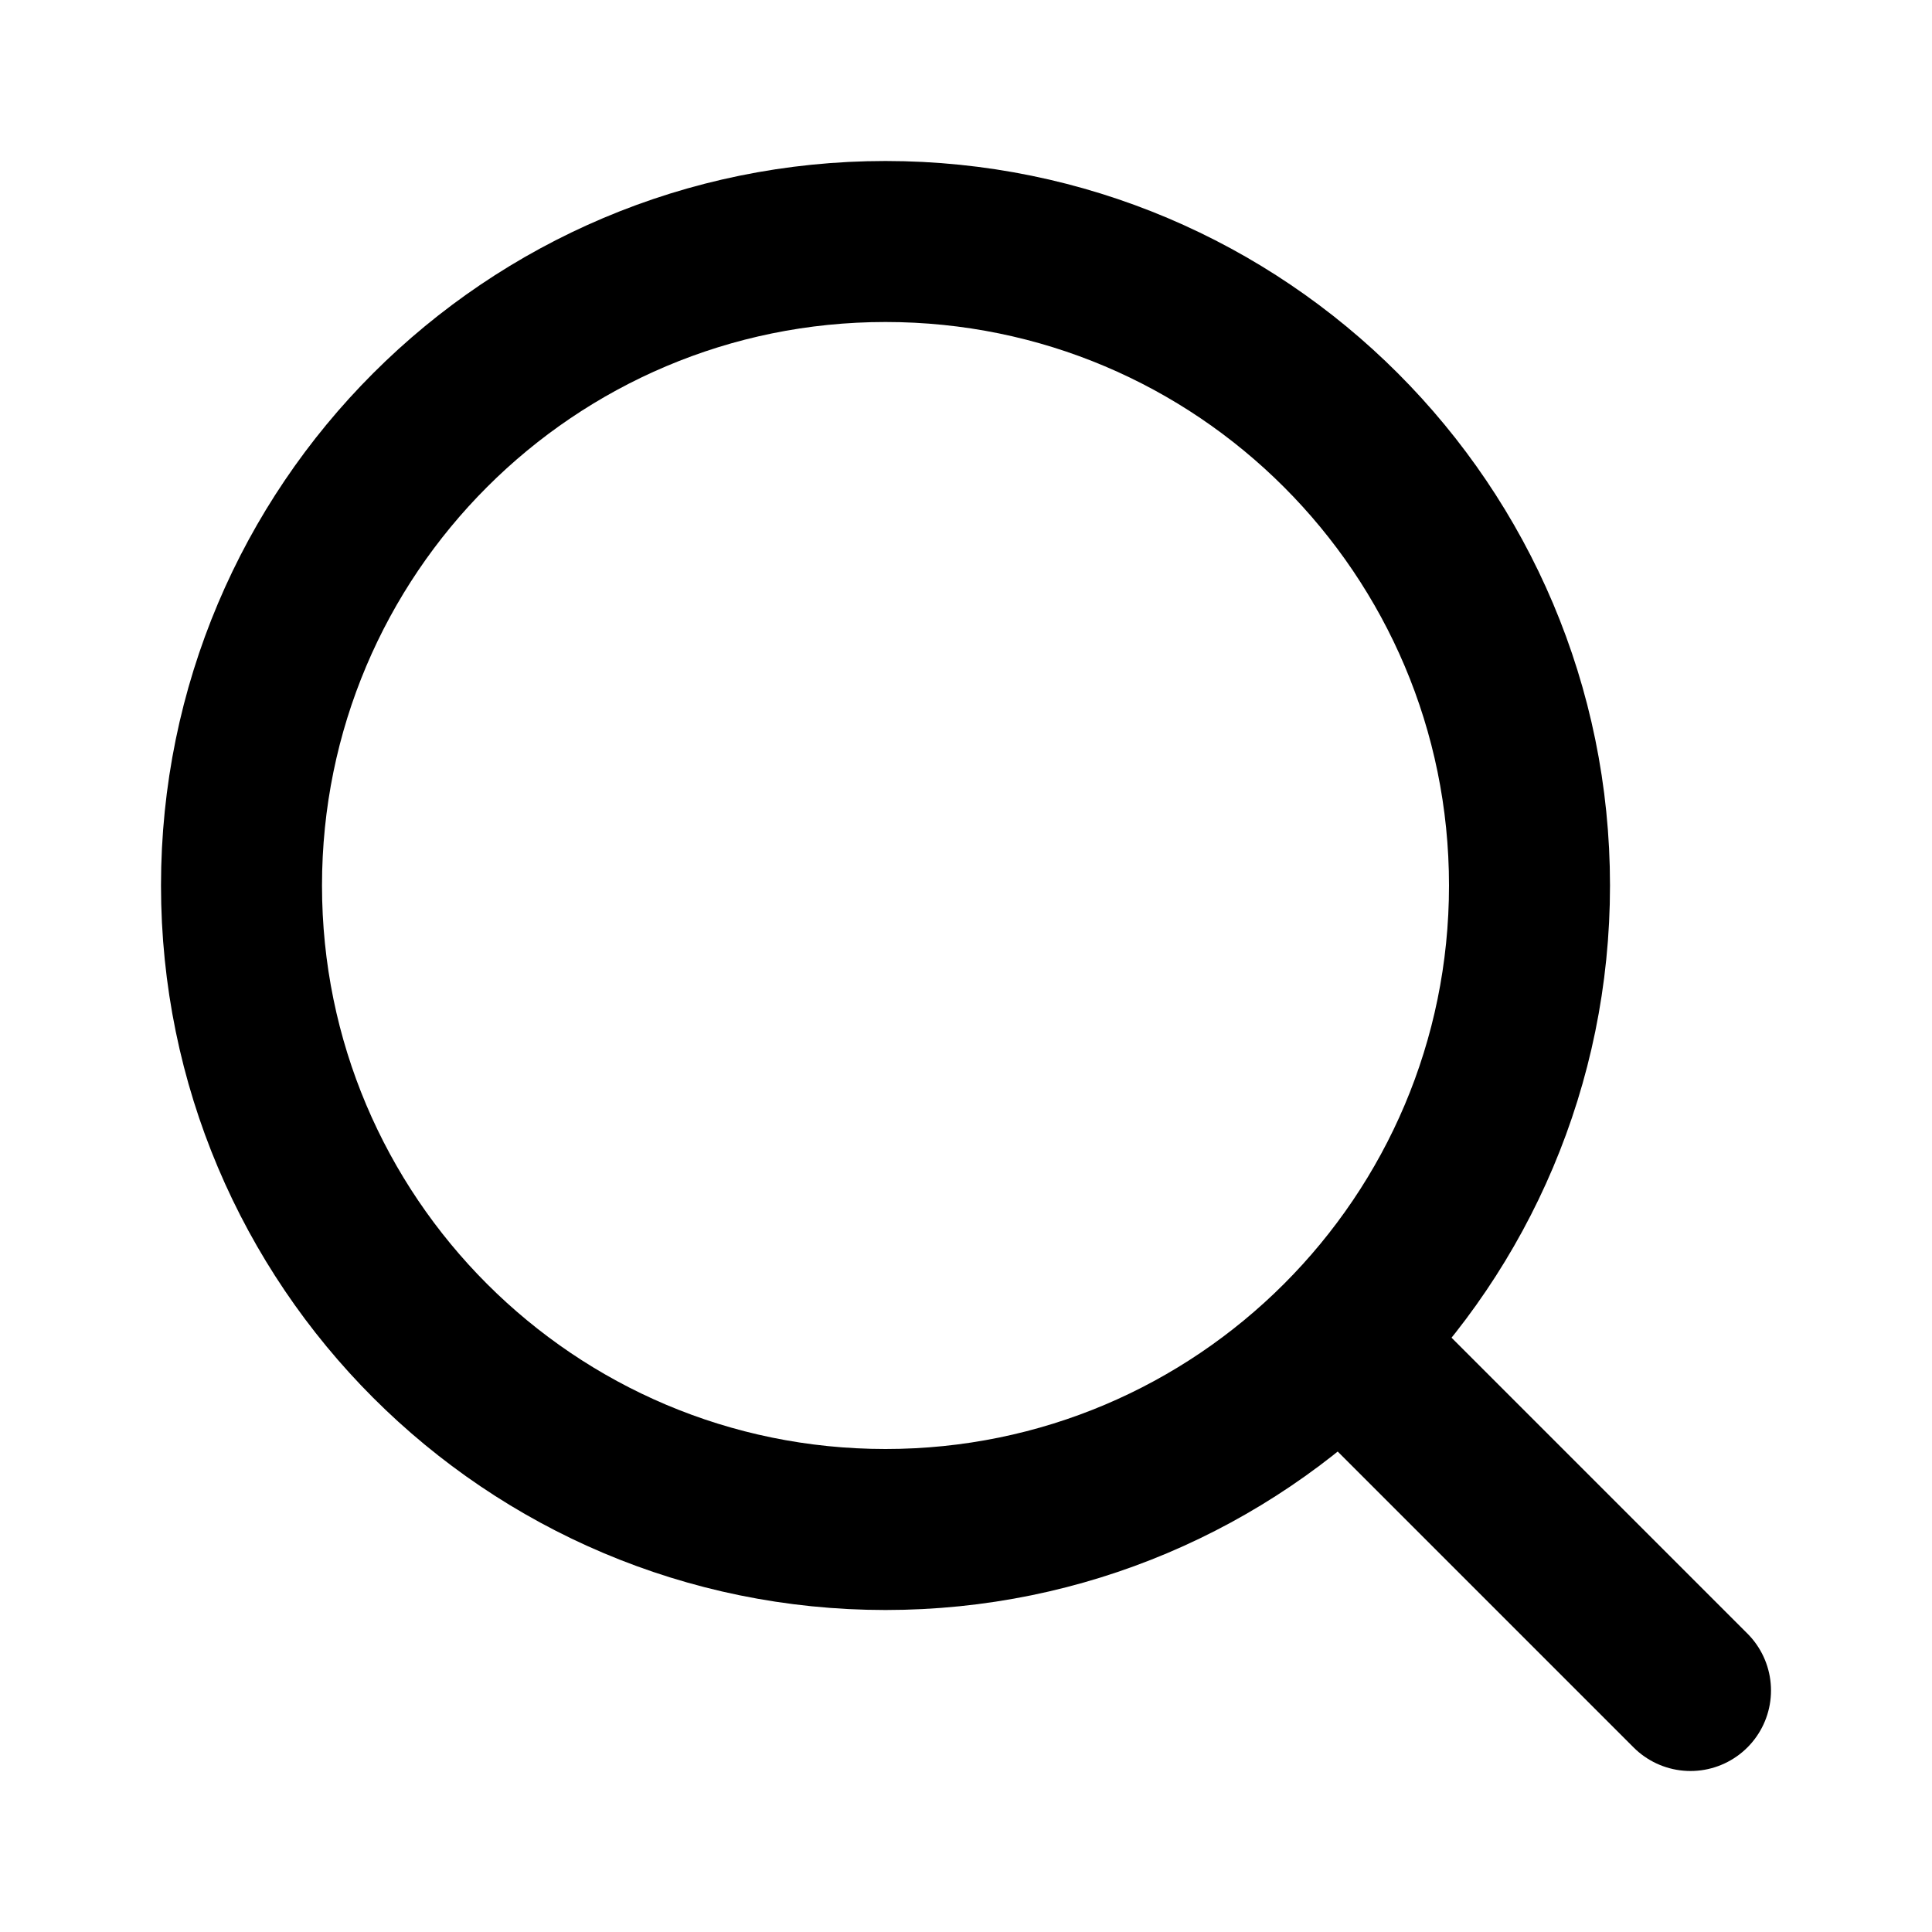
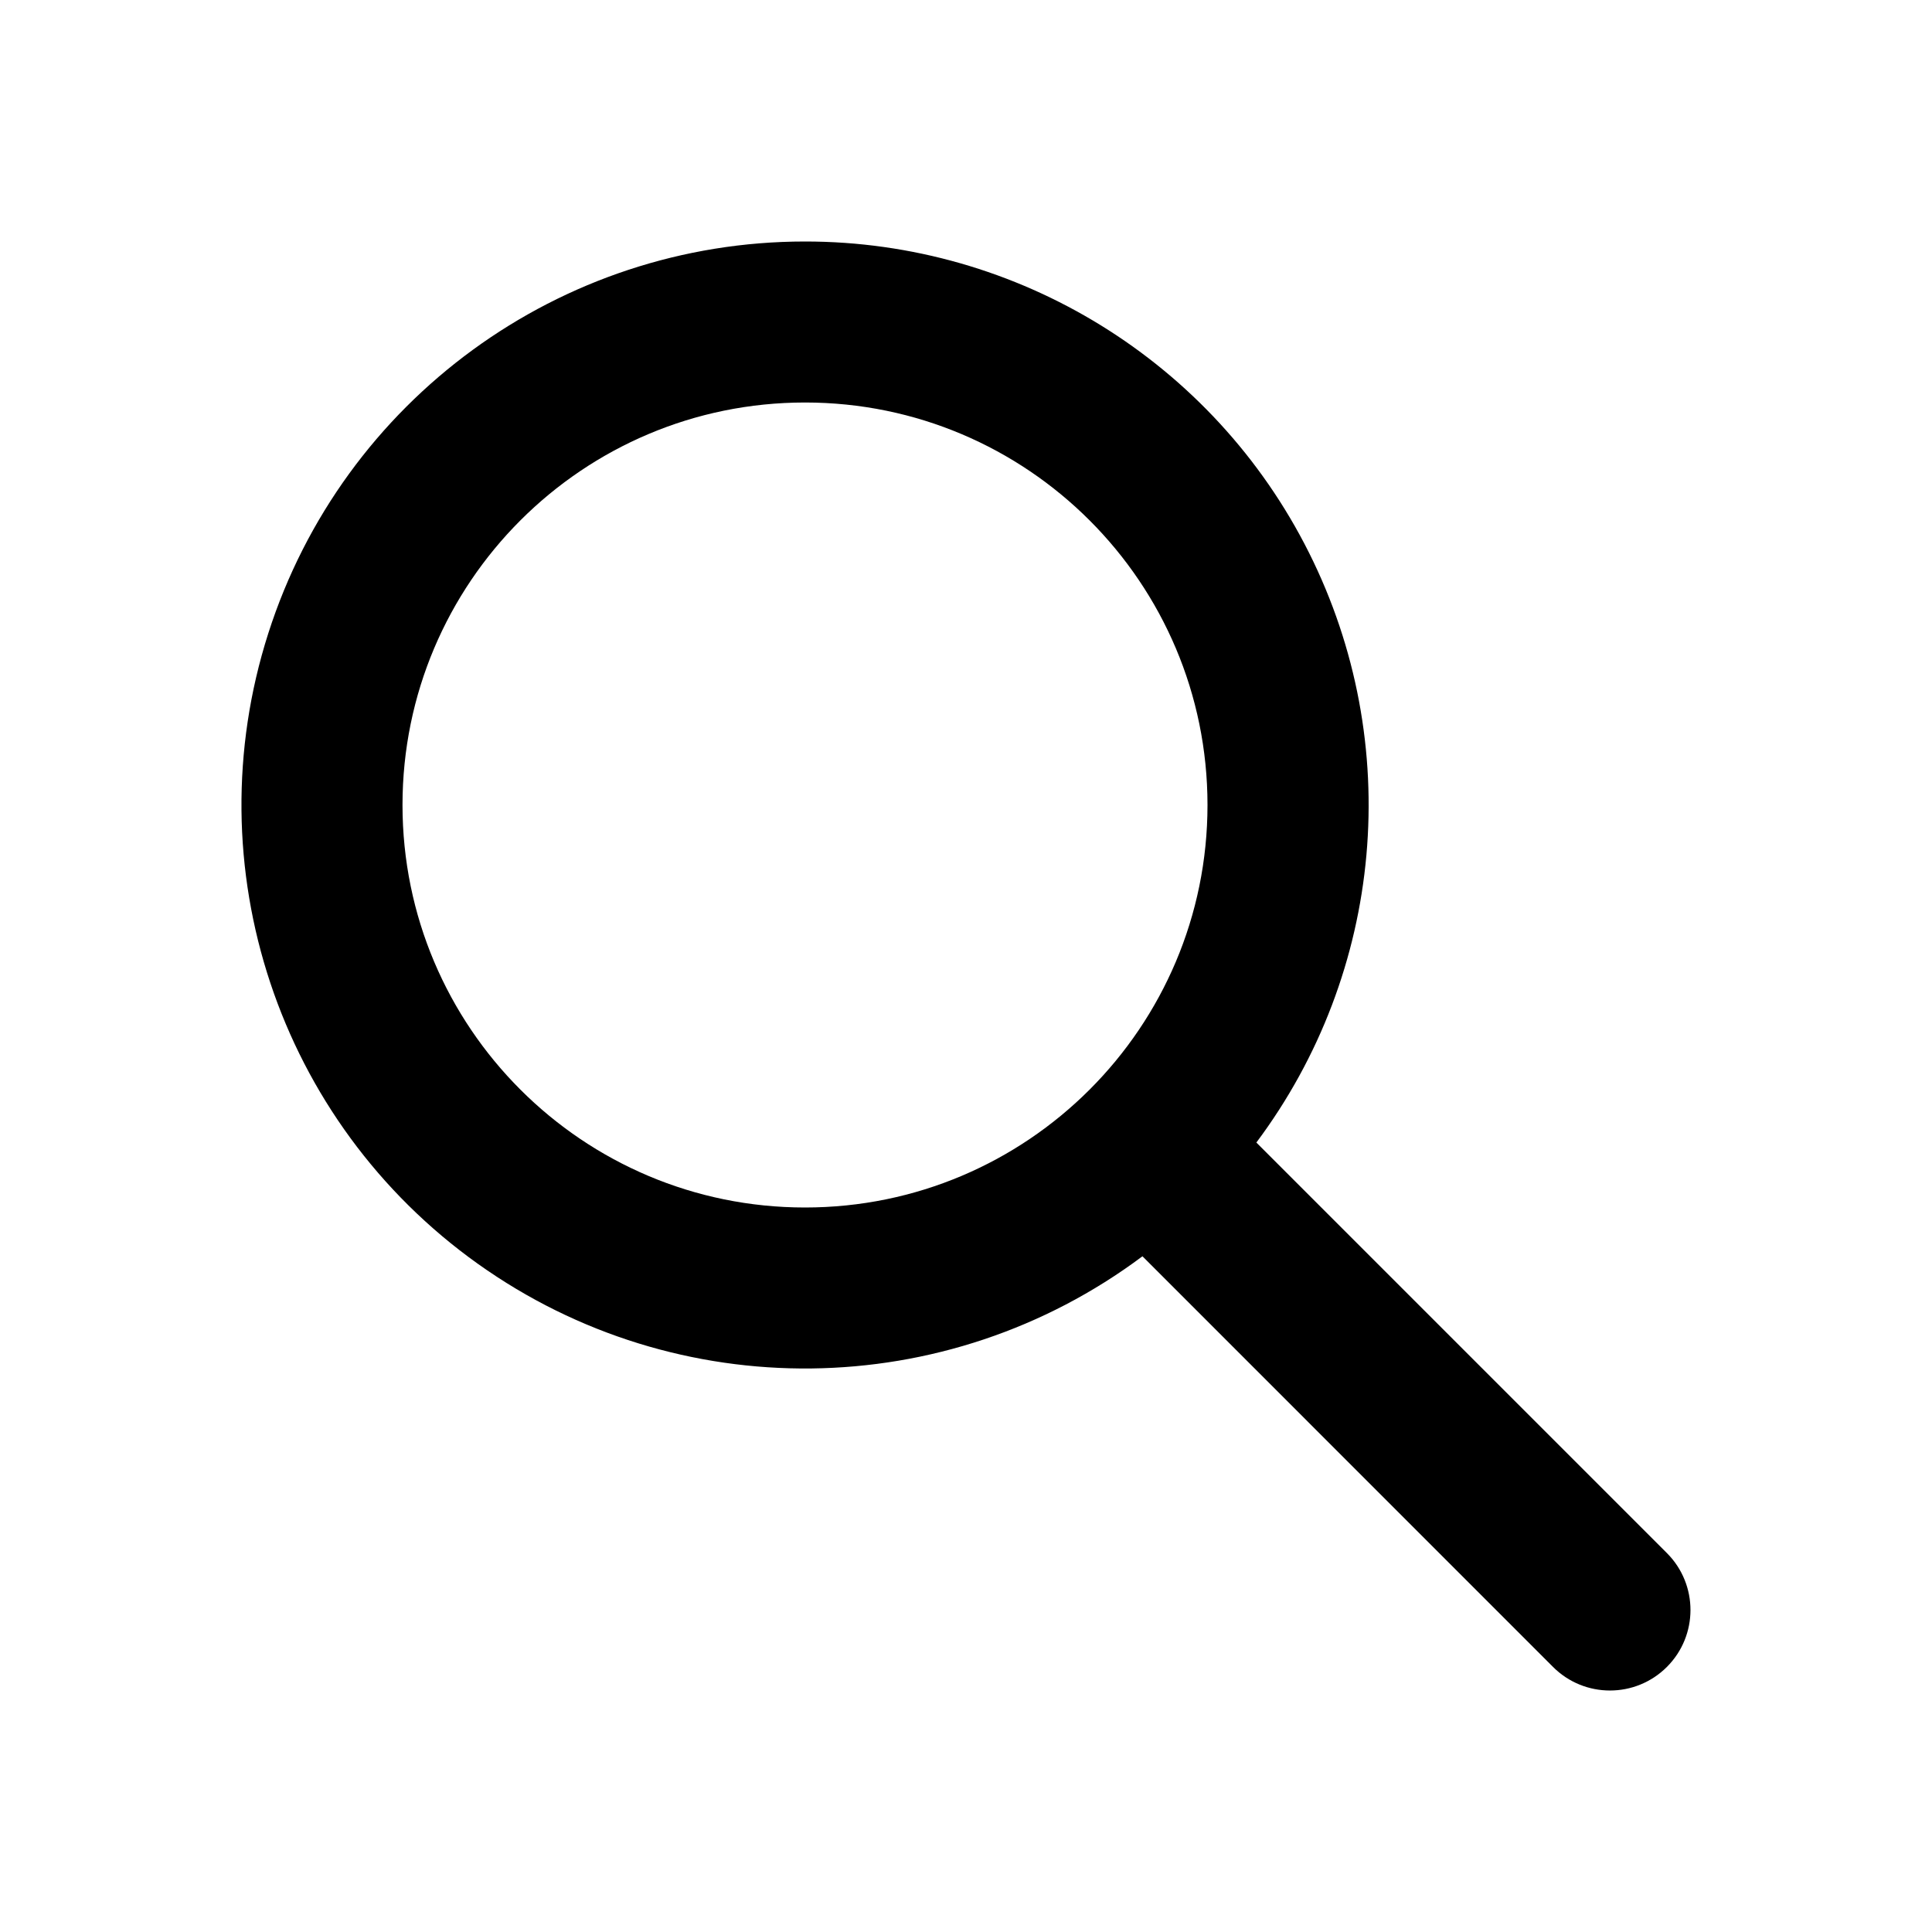
- <svg xmlns="http://www.w3.org/2000/svg" viewBox="0 0 24 24" fill="none" stroke="#000" stroke-width="2" stroke-linecap="round" stroke-linejoin="round">
-   <circle cx="11" cy="11" r="8" />
-   <path d="m21 21-4.3-4.3" />
+ <svg xmlns="http://www.w3.org/2000/svg" viewBox="0 0 24 24">
+   <g fill="none" fill-rule="evenodd">
+     <path d="m12.593 23.258l-.011.002l-.071.035l-.02.004l-.014-.004l-.071-.035q-.016-.005-.024.005l-.004.01l-.017.428l.005.02l.01.013l.104.074l.015.004l.012-.004l.104-.074l.012-.016l.004-.017l-.017-.427q-.004-.016-.017-.018m.265-.113l-.013.002l-.185.093l-.01.01l-.003.011l.018.43l.005.012l.008.007l.201.093q.019.005.029-.008l.004-.014l-.034-.614q-.005-.018-.02-.022m-.715.002a.02.02 0 0 0-.027.006l-.006.014l-.034.614q.001.018.017.024l.015-.002l.201-.093l.01-.008l.004-.011l.017-.43l-.003-.012l-.01-.01z" />
+     <path fill="currentColor" d="M5 10a5 5 0 1 1 10 0a5 5 0 0 1-10 0m5-7a7 7 0 1 0 4.192 12.606l5.1 5.101a1 1 0 0 0 1.415-1.414l-5.1-5.1A7 7 0 0 0 10 3" />
+   </g>
</svg>
